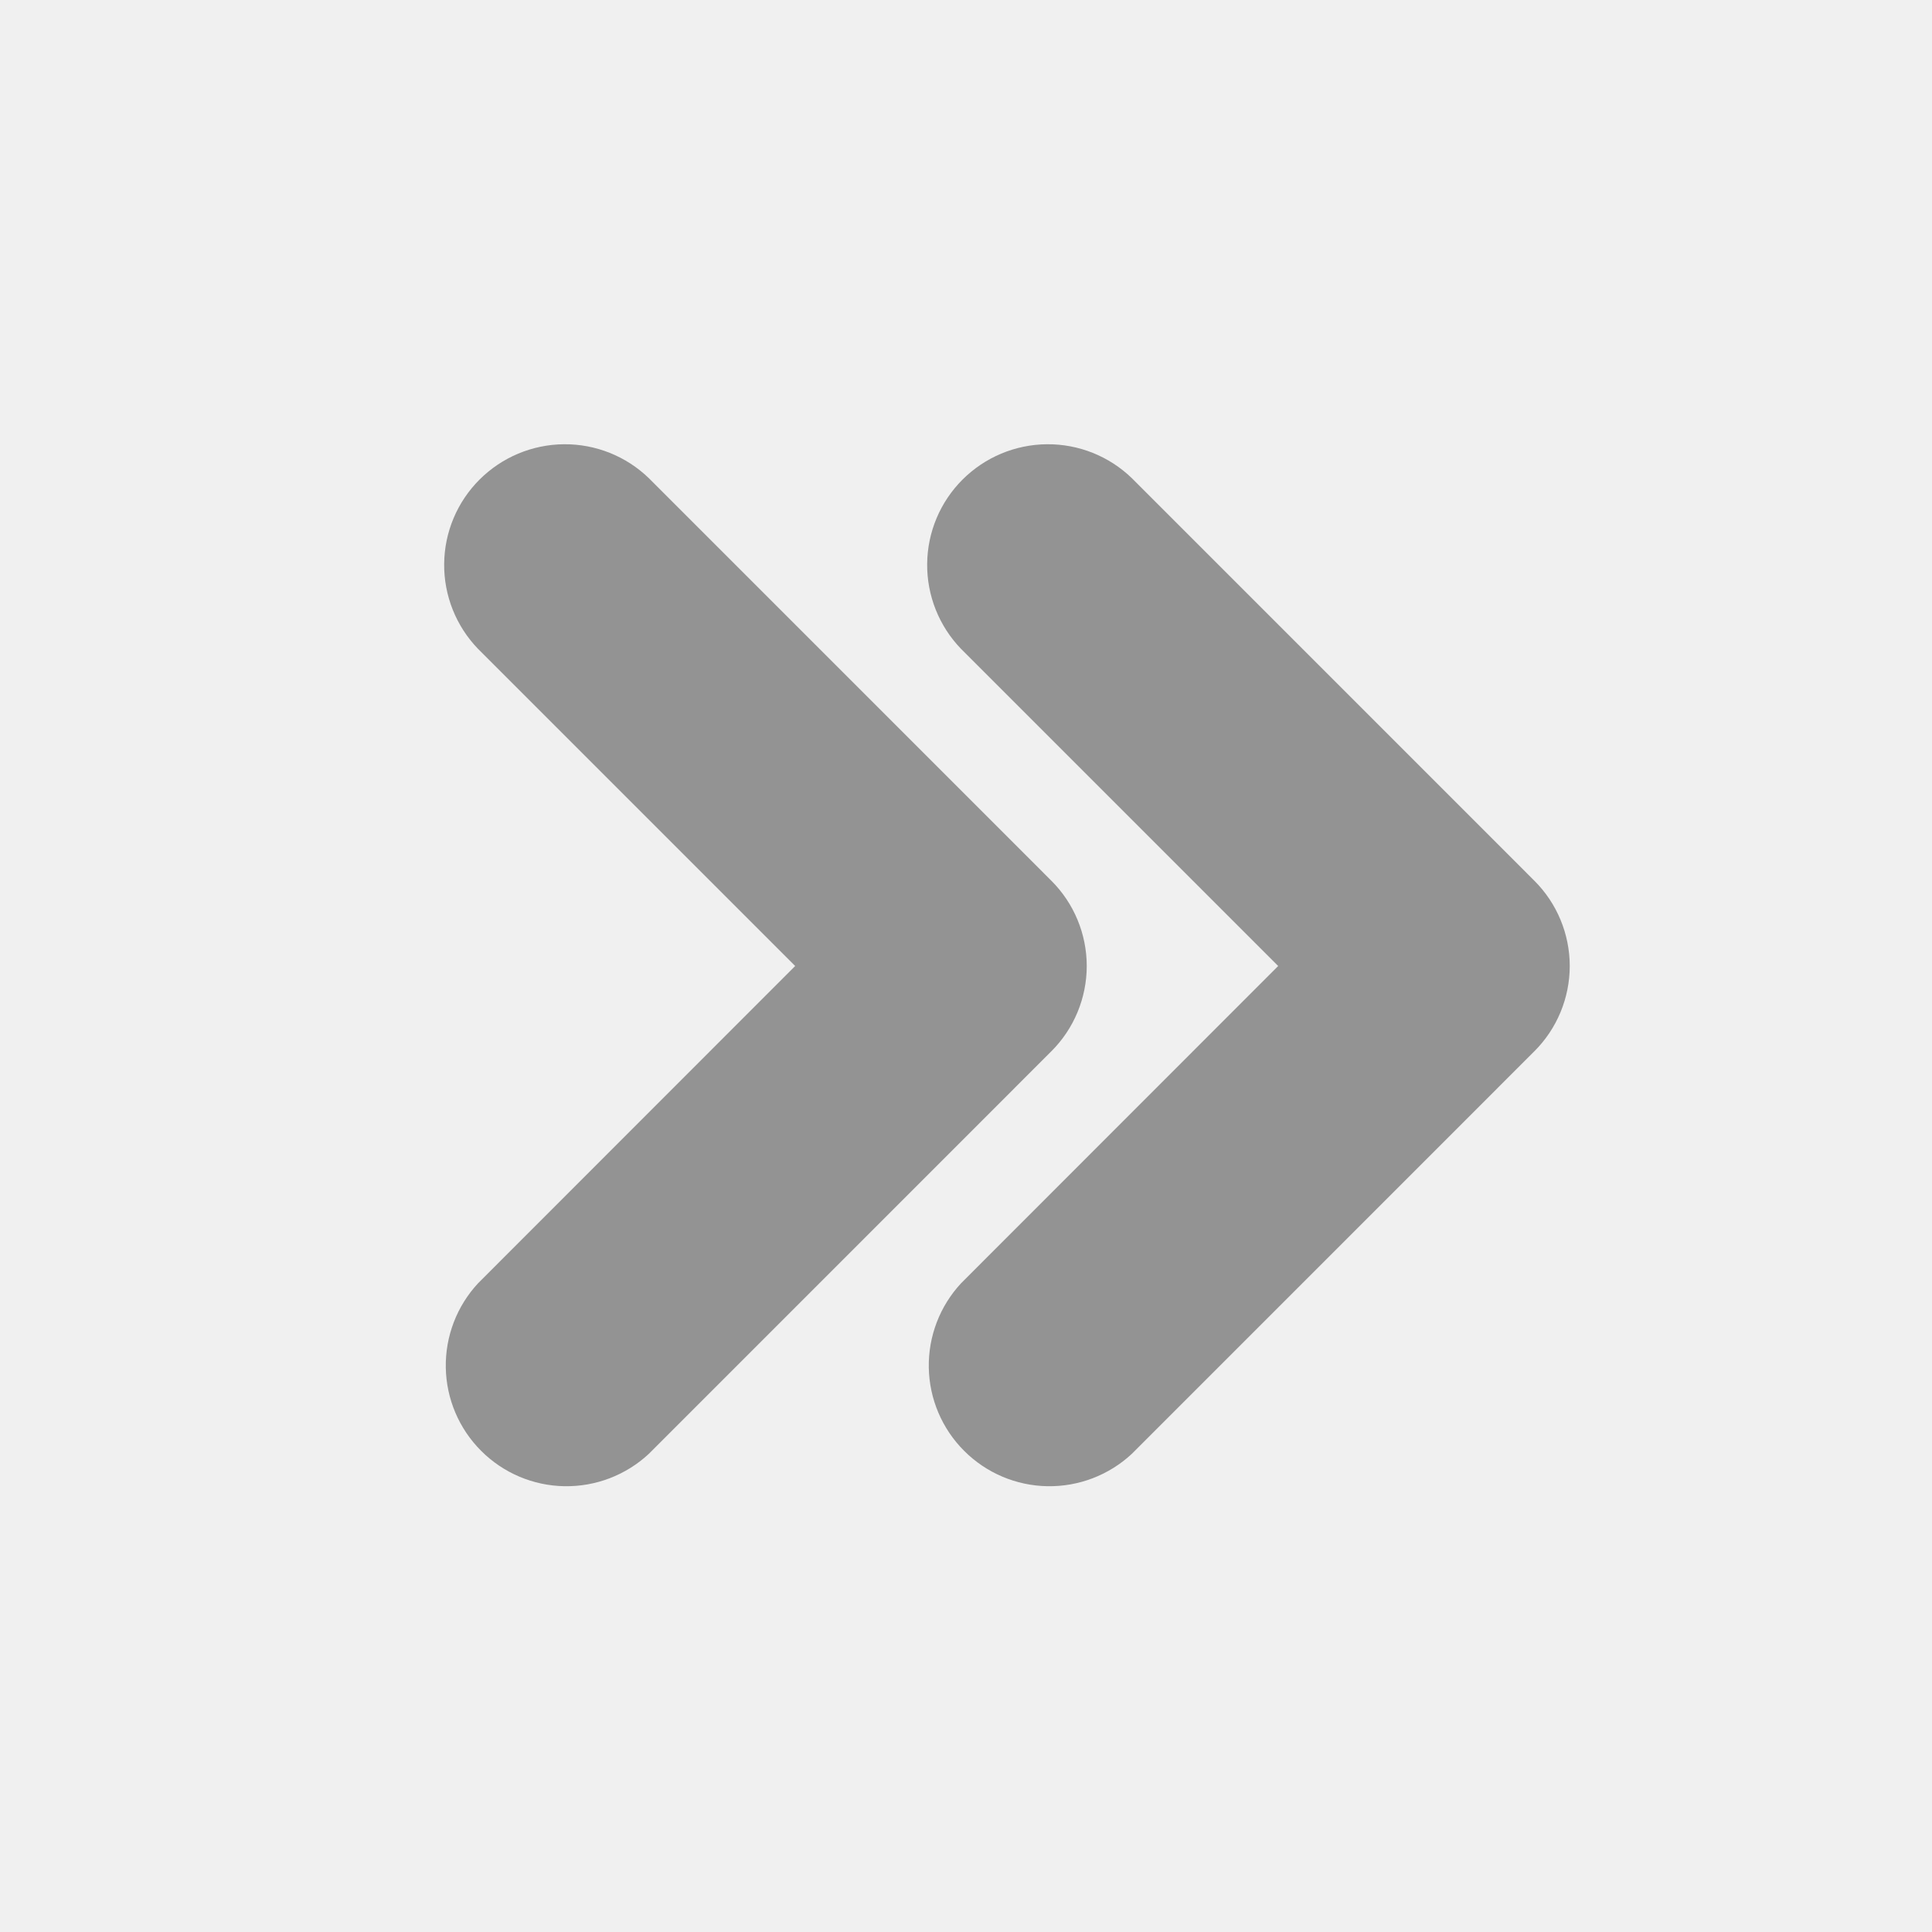
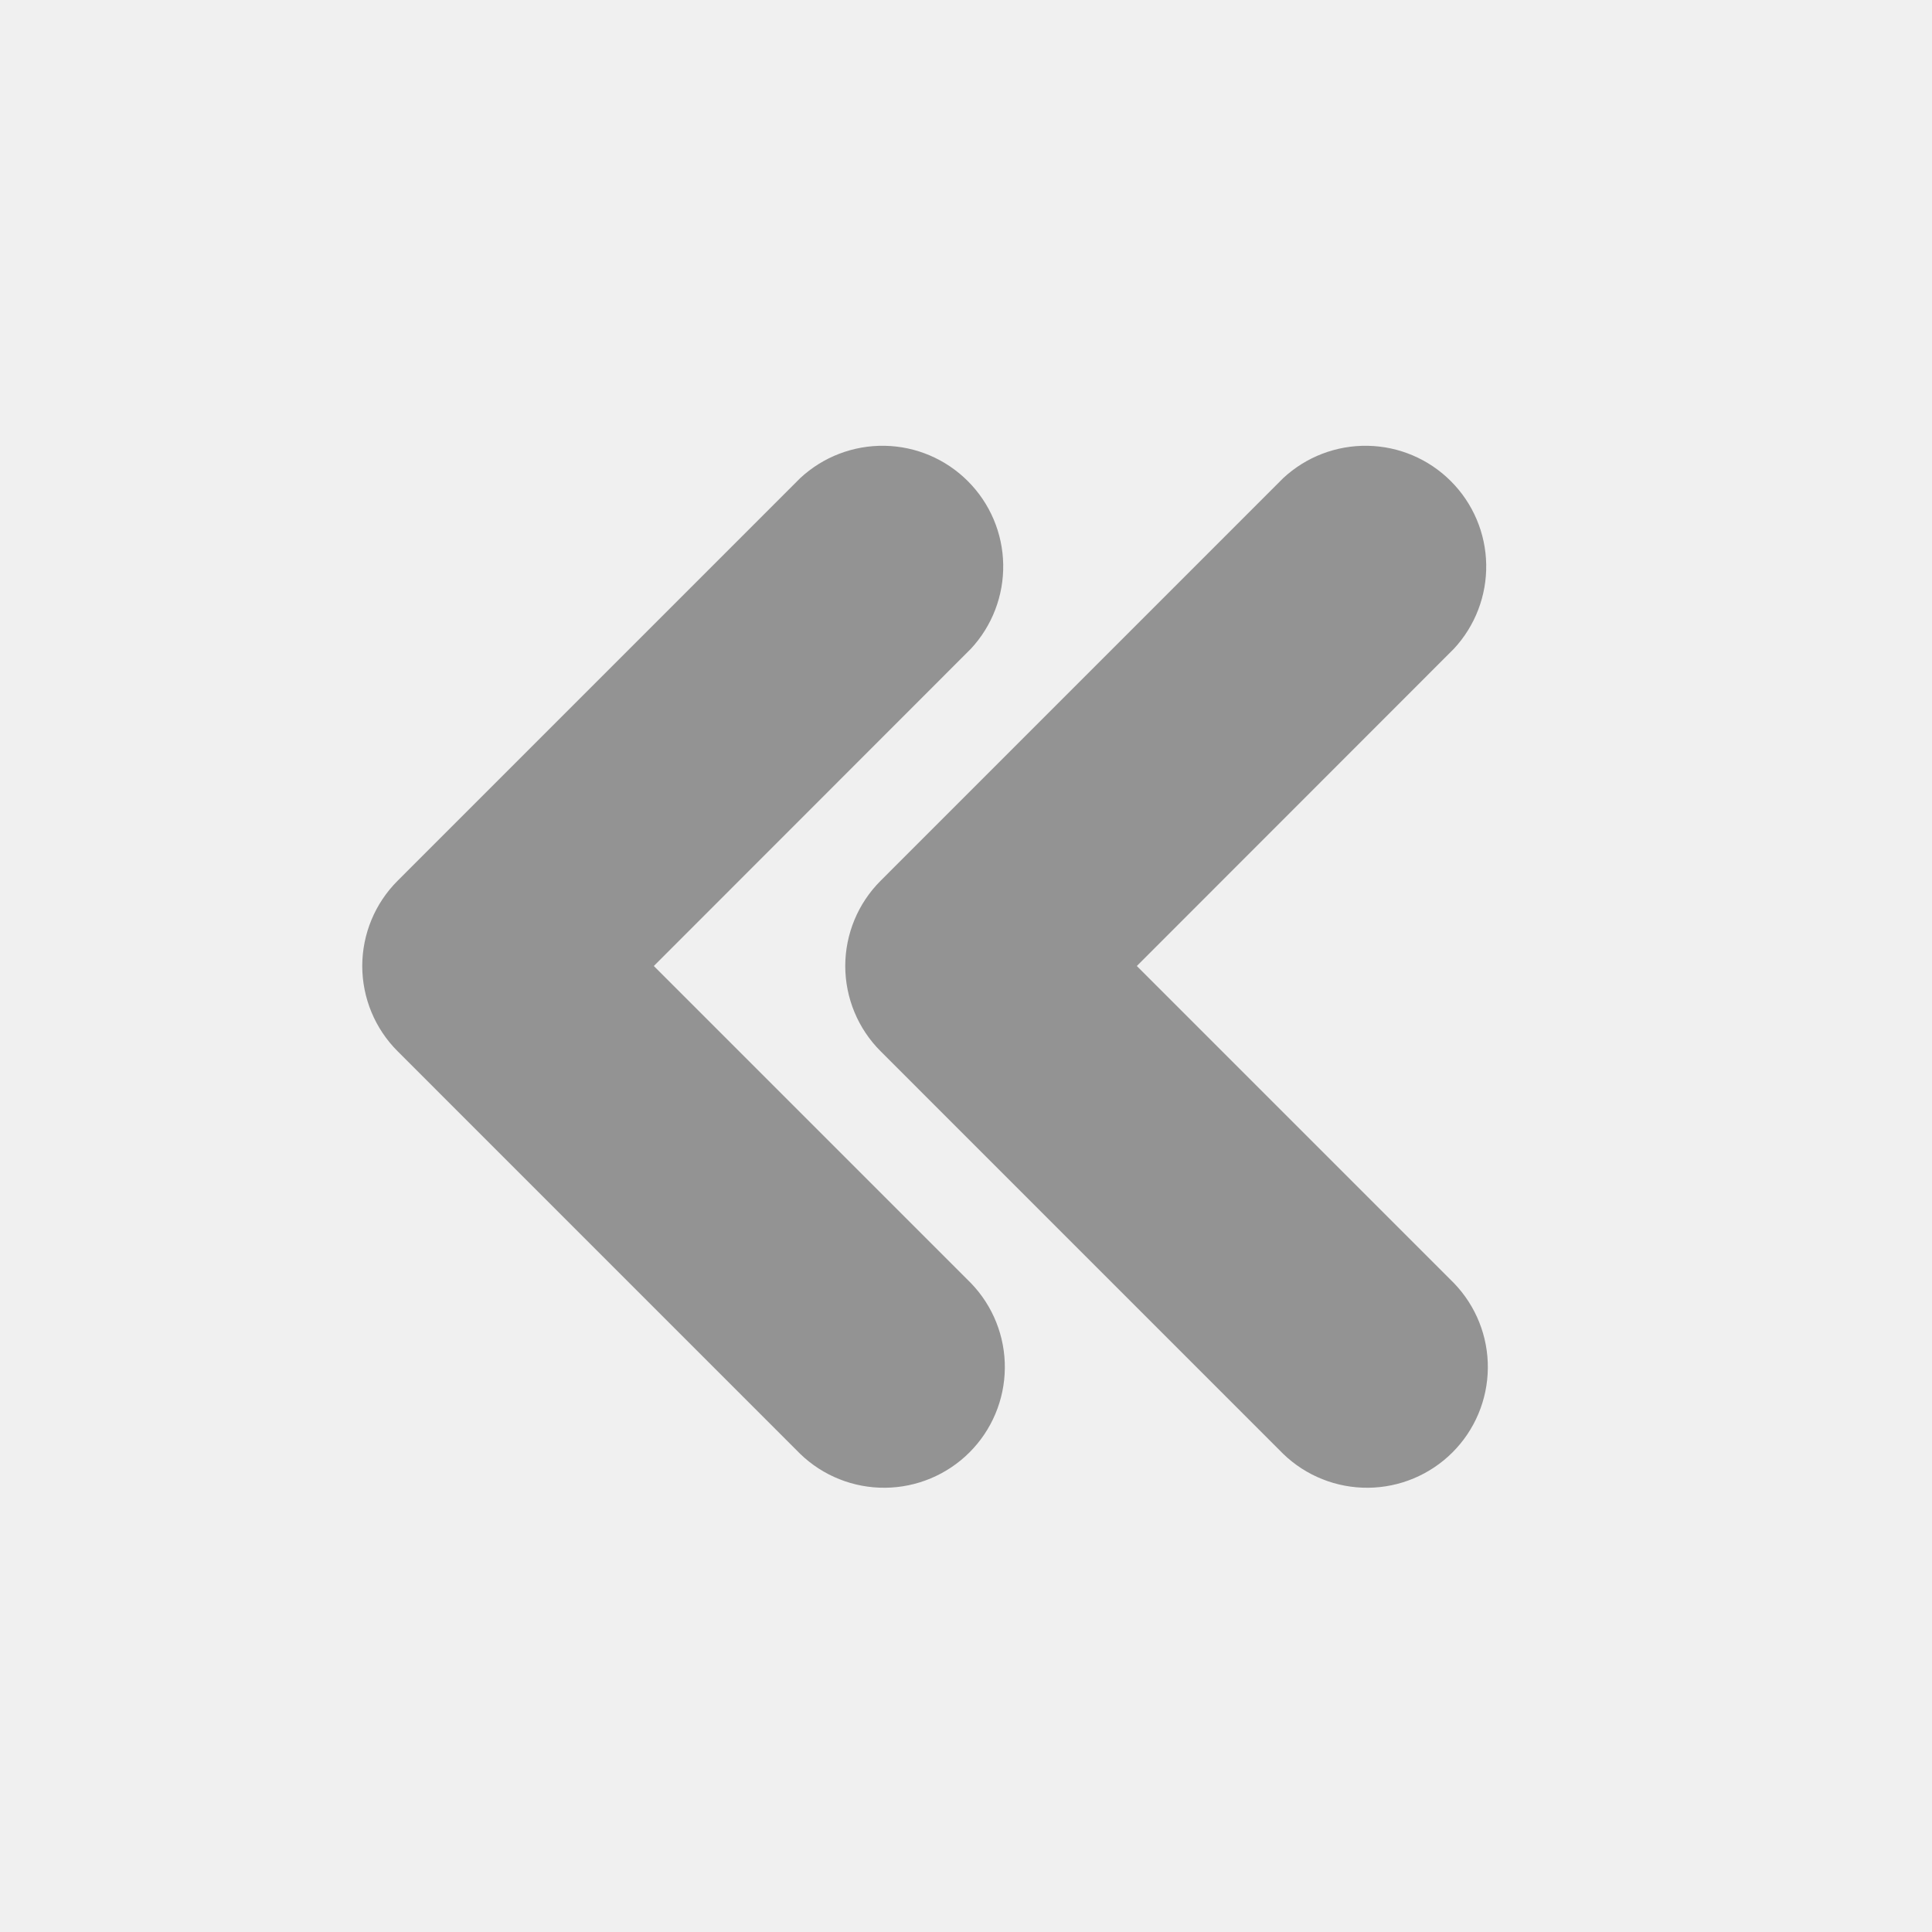
<svg xmlns="http://www.w3.org/2000/svg" width="50" height="50" viewBox="0 0 50 50" fill="none">
-   <g clip-path="url(#clip0_118_50)">
-     <path fill-rule="evenodd" clip-rule="evenodd" d="M40.625 25C40.624 25.828 40.295 26.623 39.708 27.208L29.292 37.625C28.699 38.177 27.916 38.477 27.106 38.463C26.297 38.449 25.524 38.121 24.952 37.548C24.379 36.976 24.051 36.203 24.037 35.394C24.023 34.584 24.323 33.801 24.875 33.208L33.079 25L24.871 16.792C24.302 16.202 23.987 15.412 23.995 14.593C24.002 13.774 24.331 12.99 24.911 12.411C25.491 11.832 26.275 11.504 27.094 11.497C27.913 11.49 28.703 11.805 29.292 12.375L39.708 22.792C40.295 23.377 40.624 24.171 40.625 25ZM28.125 25C28.124 25.828 27.795 26.623 27.208 27.208L16.792 37.625C16.199 38.177 15.416 38.477 14.606 38.463C13.797 38.449 13.024 38.121 12.452 37.548C11.879 36.976 11.551 36.203 11.537 35.394C11.523 34.584 11.823 33.801 12.375 33.208L20.579 25L12.371 16.792C11.802 16.202 11.487 15.412 11.495 14.593C11.502 13.774 11.831 12.99 12.411 12.411C12.991 11.832 13.775 11.504 14.594 11.497C15.413 11.49 16.203 11.805 16.792 12.375L27.208 22.792C27.795 23.377 28.124 24.171 28.125 25Z" fill="#939393" />
+   <g clip-path="url(#clip0_122_54)">
+     <mask id="mask0_122_54" style="mask-type:luminance" maskUnits="userSpaceOnUse" x="0" y="0" width="50" height="50">
+       <path d="M0 0L0 50L50 50L50 0L0 0Z" fill="white" />
+     </mask>
+     <g mask="url(#mask0_122_54)">
+       <path fill-rule="evenodd" clip-rule="evenodd" d="M9.375 25C9.376 24.172 9.705 23.377 10.292 22.792L20.708 12.375C21.301 11.823 22.084 11.523 22.894 11.537C23.703 11.551 24.476 11.879 25.048 12.452C25.621 13.024 25.949 13.797 25.963 14.606C25.977 15.416 25.677 16.199 25.125 16.792L16.921 25L25.129 33.208C25.698 33.798 26.013 34.587 26.005 35.407C25.998 36.226 25.669 37.01 25.089 37.589C24.509 38.168 23.725 38.496 22.906 38.503C22.087 38.51 21.297 38.195 20.708 37.625L10.292 27.208C9.705 26.623 9.376 25.829 9.375 25ZM21.875 25C21.876 24.172 22.205 23.377 22.792 22.792L33.208 12.375C33.801 11.823 34.584 11.523 35.394 11.537C36.203 11.551 36.976 11.879 37.548 12.452C38.121 13.024 38.449 13.797 38.463 14.606C38.477 15.416 38.177 16.199 37.625 16.792L29.421 25L37.629 33.208C38.198 33.798 38.513 34.587 38.505 35.407C38.498 36.226 38.169 37.01 37.589 37.589C37.009 38.168 36.225 38.496 35.406 38.503C34.587 38.51 33.797 38.195 33.208 37.625L22.792 27.208C22.205 26.623 21.876 25.829 21.875 25Z" fill="#939393" />
+     </g>
  </g>
  <defs>
-     <clipPath id="clip0_118_50">
-       <rect width="50" height="50" fill="white" transform="matrix(0 1 -1 0 50 0)" />
+     <clipPath id="clip0_122_54">
+       <rect width="50" height="50" fill="white" transform="matrix(-1 0 0 -1 50 50)" />
    </clipPath>
  </defs>
</svg>
